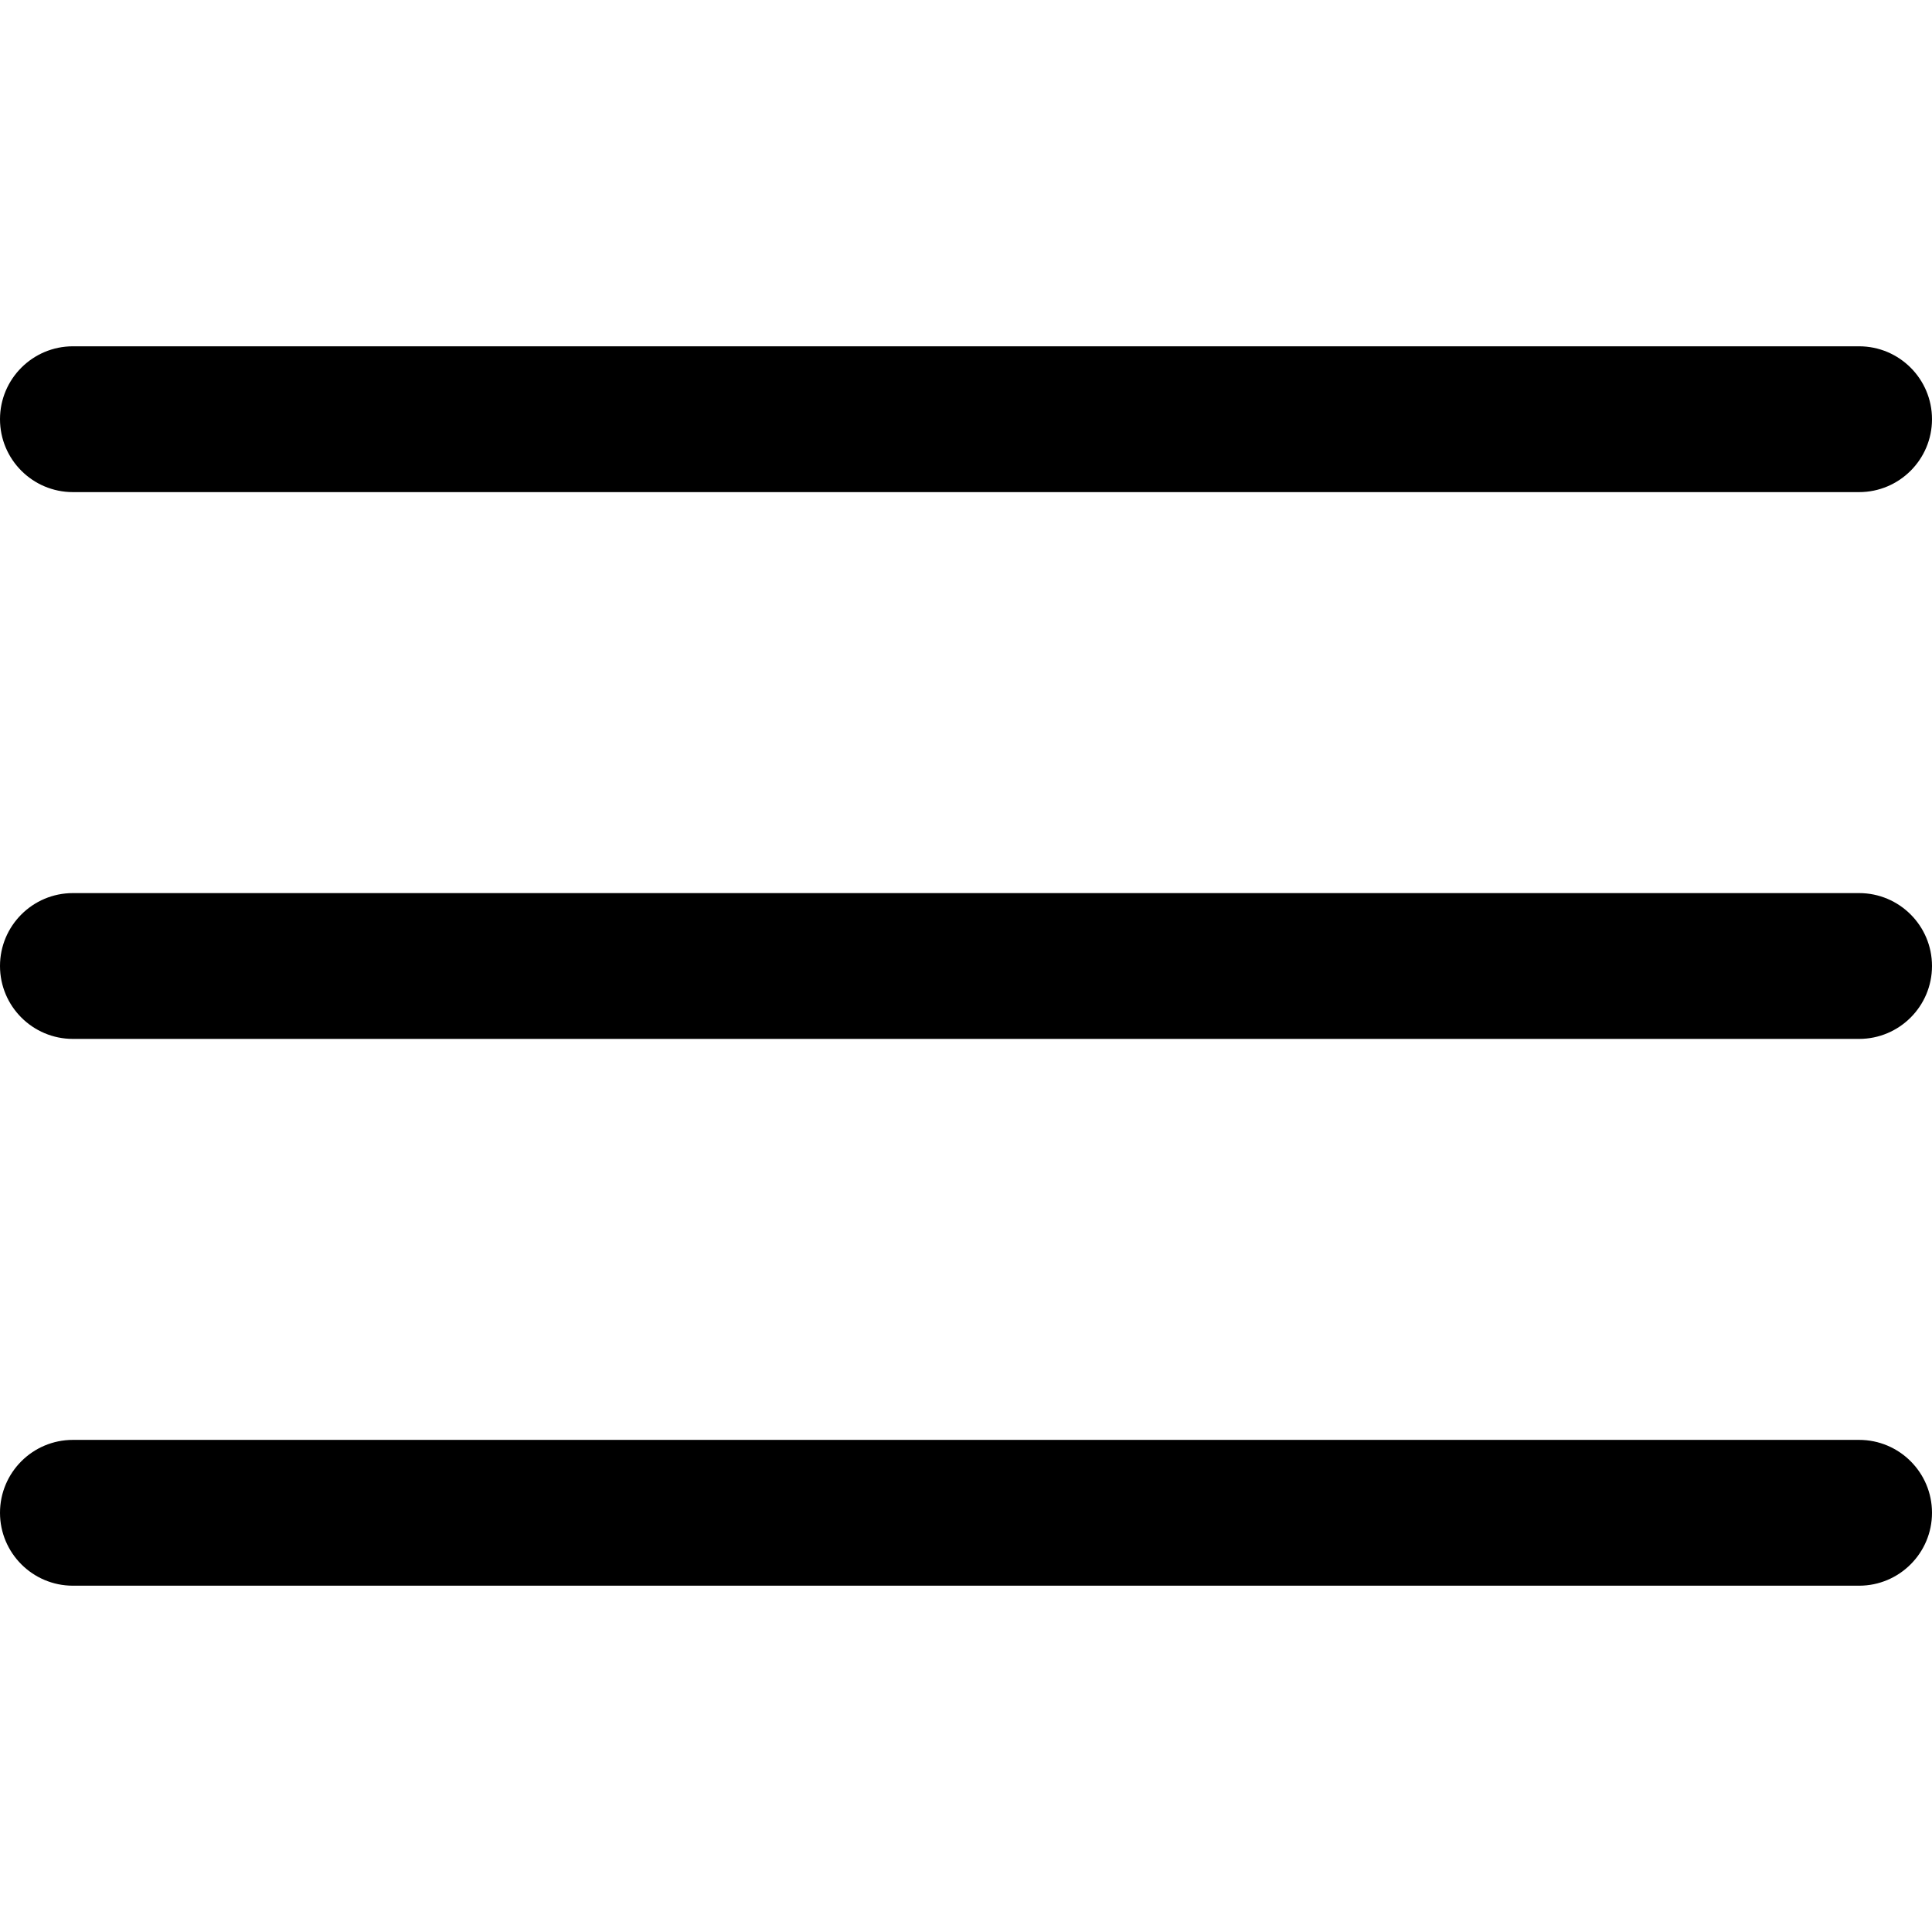
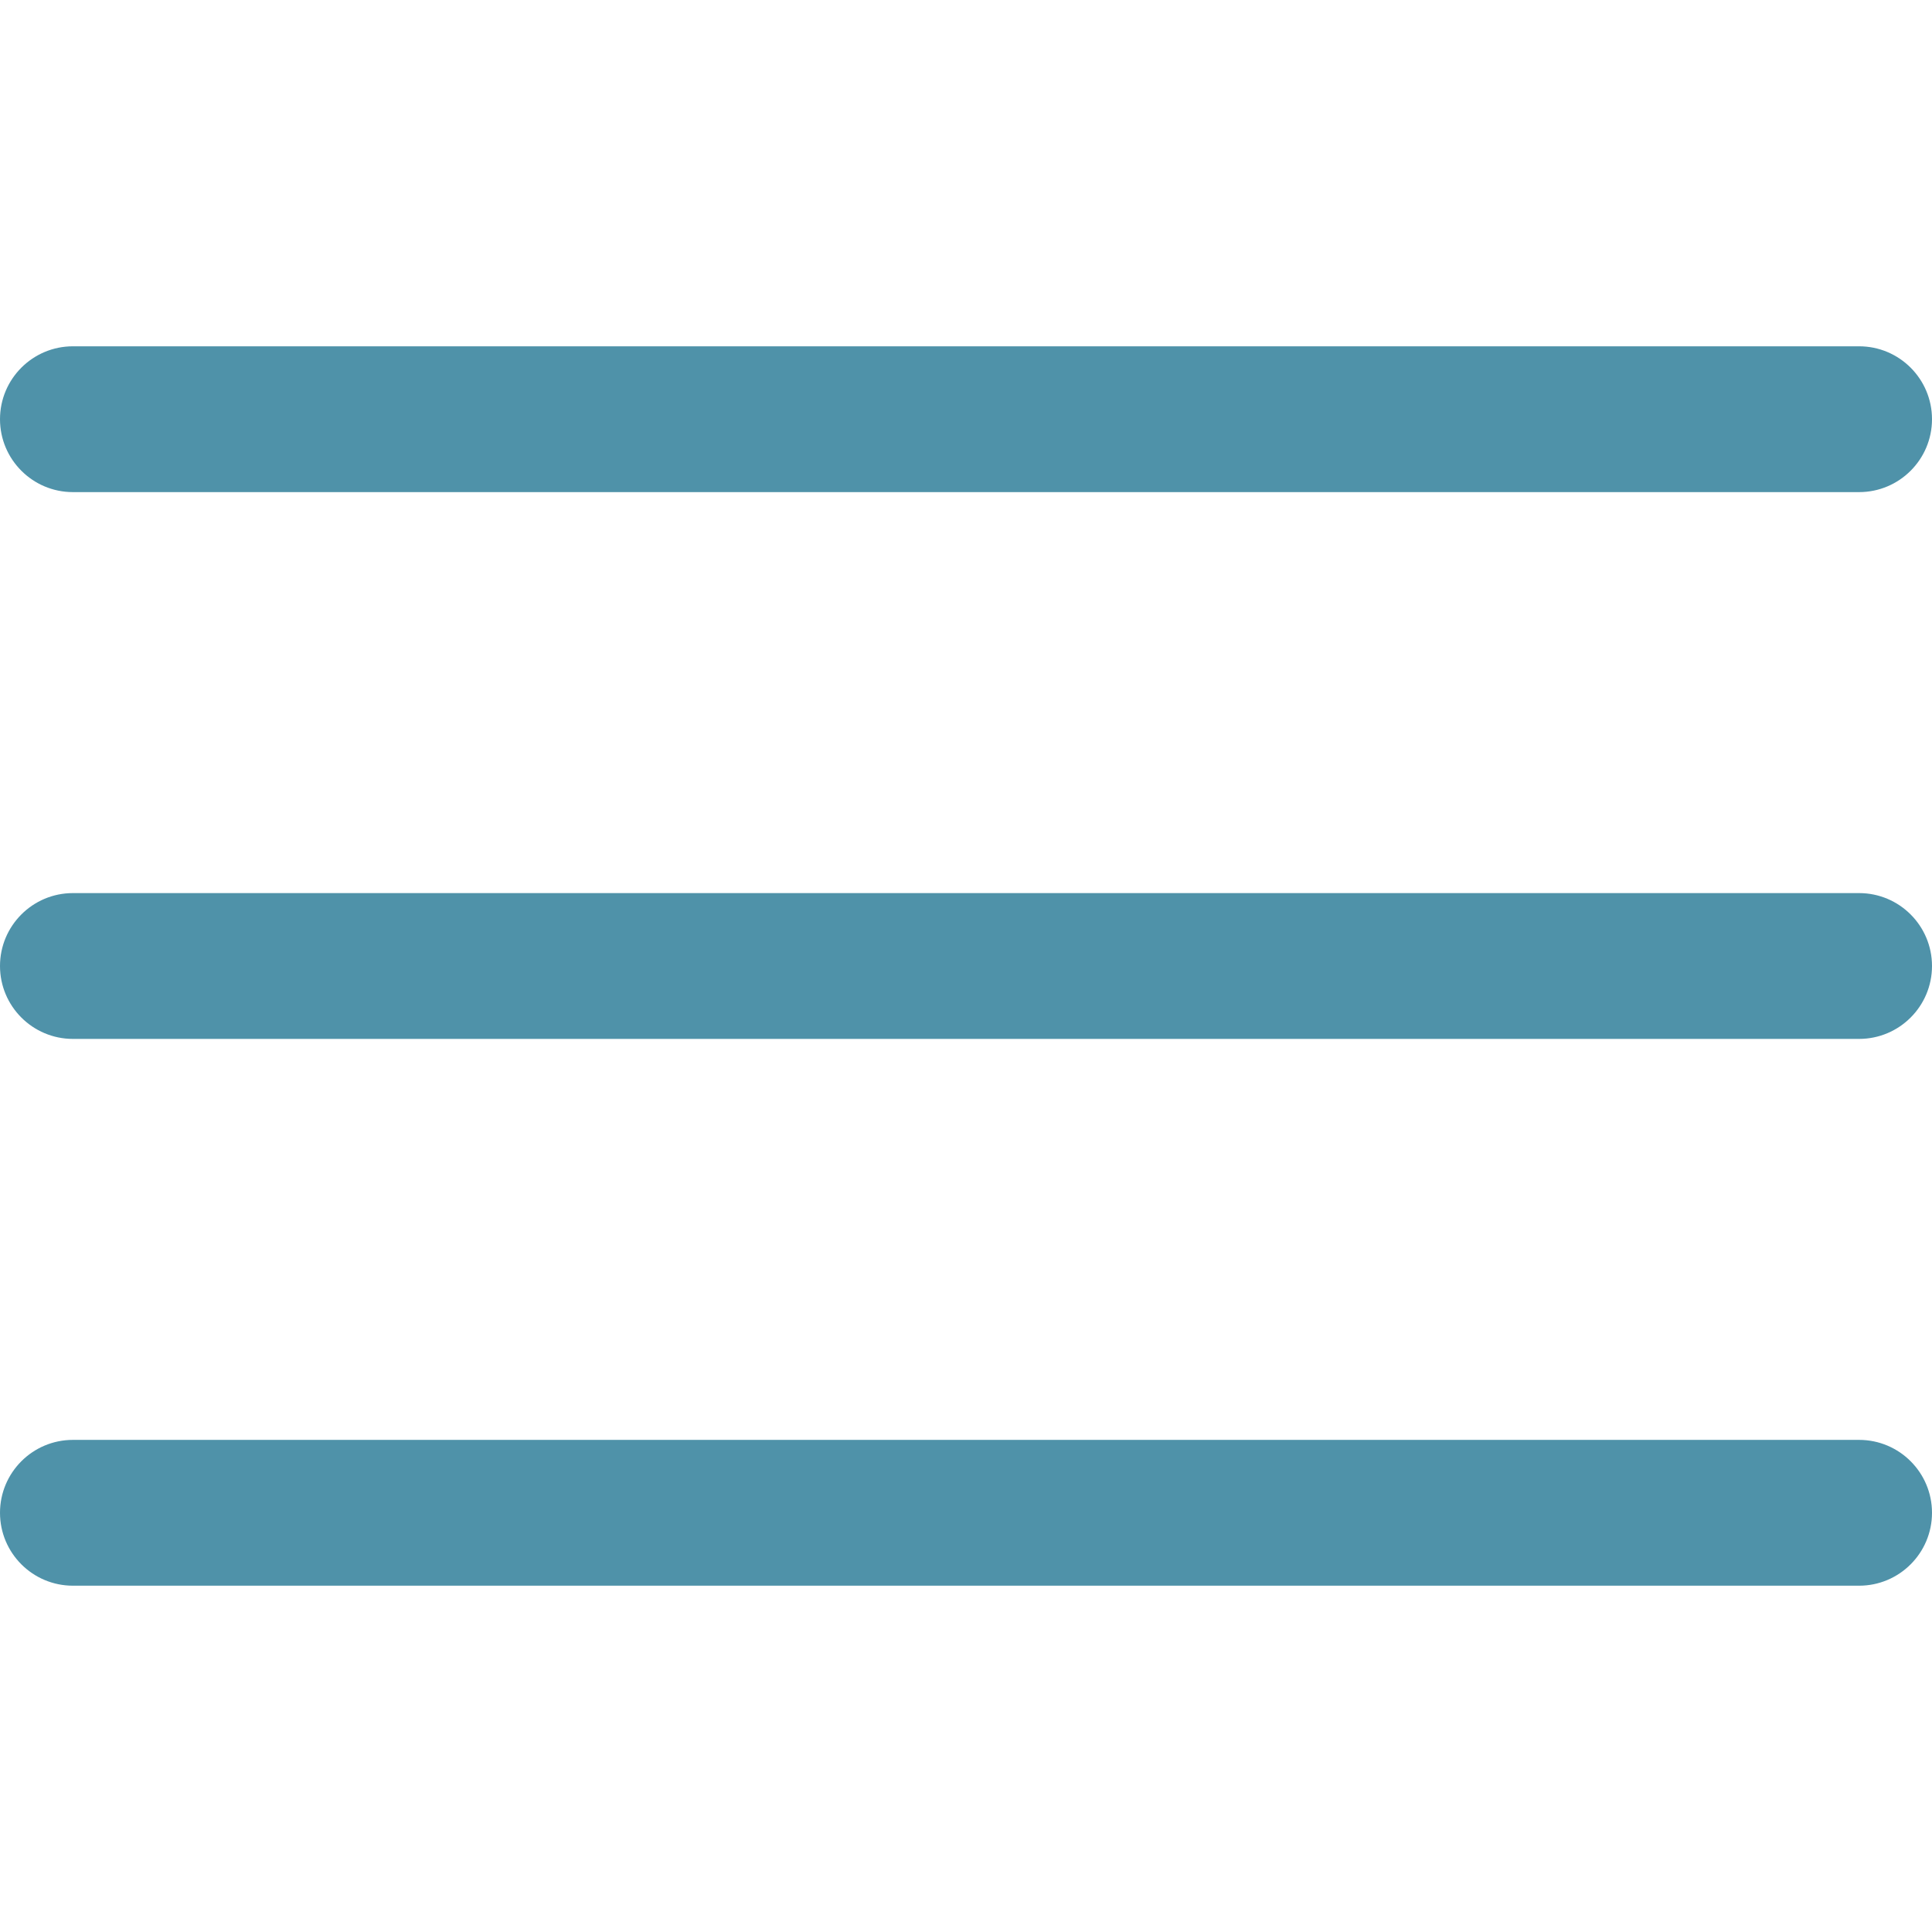
<svg xmlns="http://www.w3.org/2000/svg" version="1.1" id="Capa_1" x="0px" y="0px" viewBox="0 0 53 53" style="enable-background:new 0 0 53 53;" xml:space="preserve">
-   <g>
+   <g fill="#4F92A9">
    <g>
      <path d="M2,13.5h49c1.104,0,2-0.896,2-2s-0.896-2-2-2H2c-1.104,0-2,0.896-2,2S0.896,13.5,2,13.5z" />
      <path d="M2,28.5h49c1.104,0,2-0.896,2-2s-0.896-2-2-2H2c-1.104,0-2,0.896-2,2S0.896,28.5,2,28.5z" />
      <path d="M2,43.5h49c1.104,0,2-0.896,2-2s-0.896-2-2-2H2c-1.104,0-2,0.896-2,2S0.896,43.5,2,43.5z" />
    </g>
  </g>
  <g>
</g>
  <g>
</g>
  <g>
</g>
  <g>
</g>
  <g>
</g>
  <g>
</g>
  <g>
</g>
  <g>
</g>
  <g>
</g>
  <g>
</g>
  <g>
</g>
  <g>
</g>
  <g>
</g>
  <g>
</g>
  <g>
</g>
</svg>
